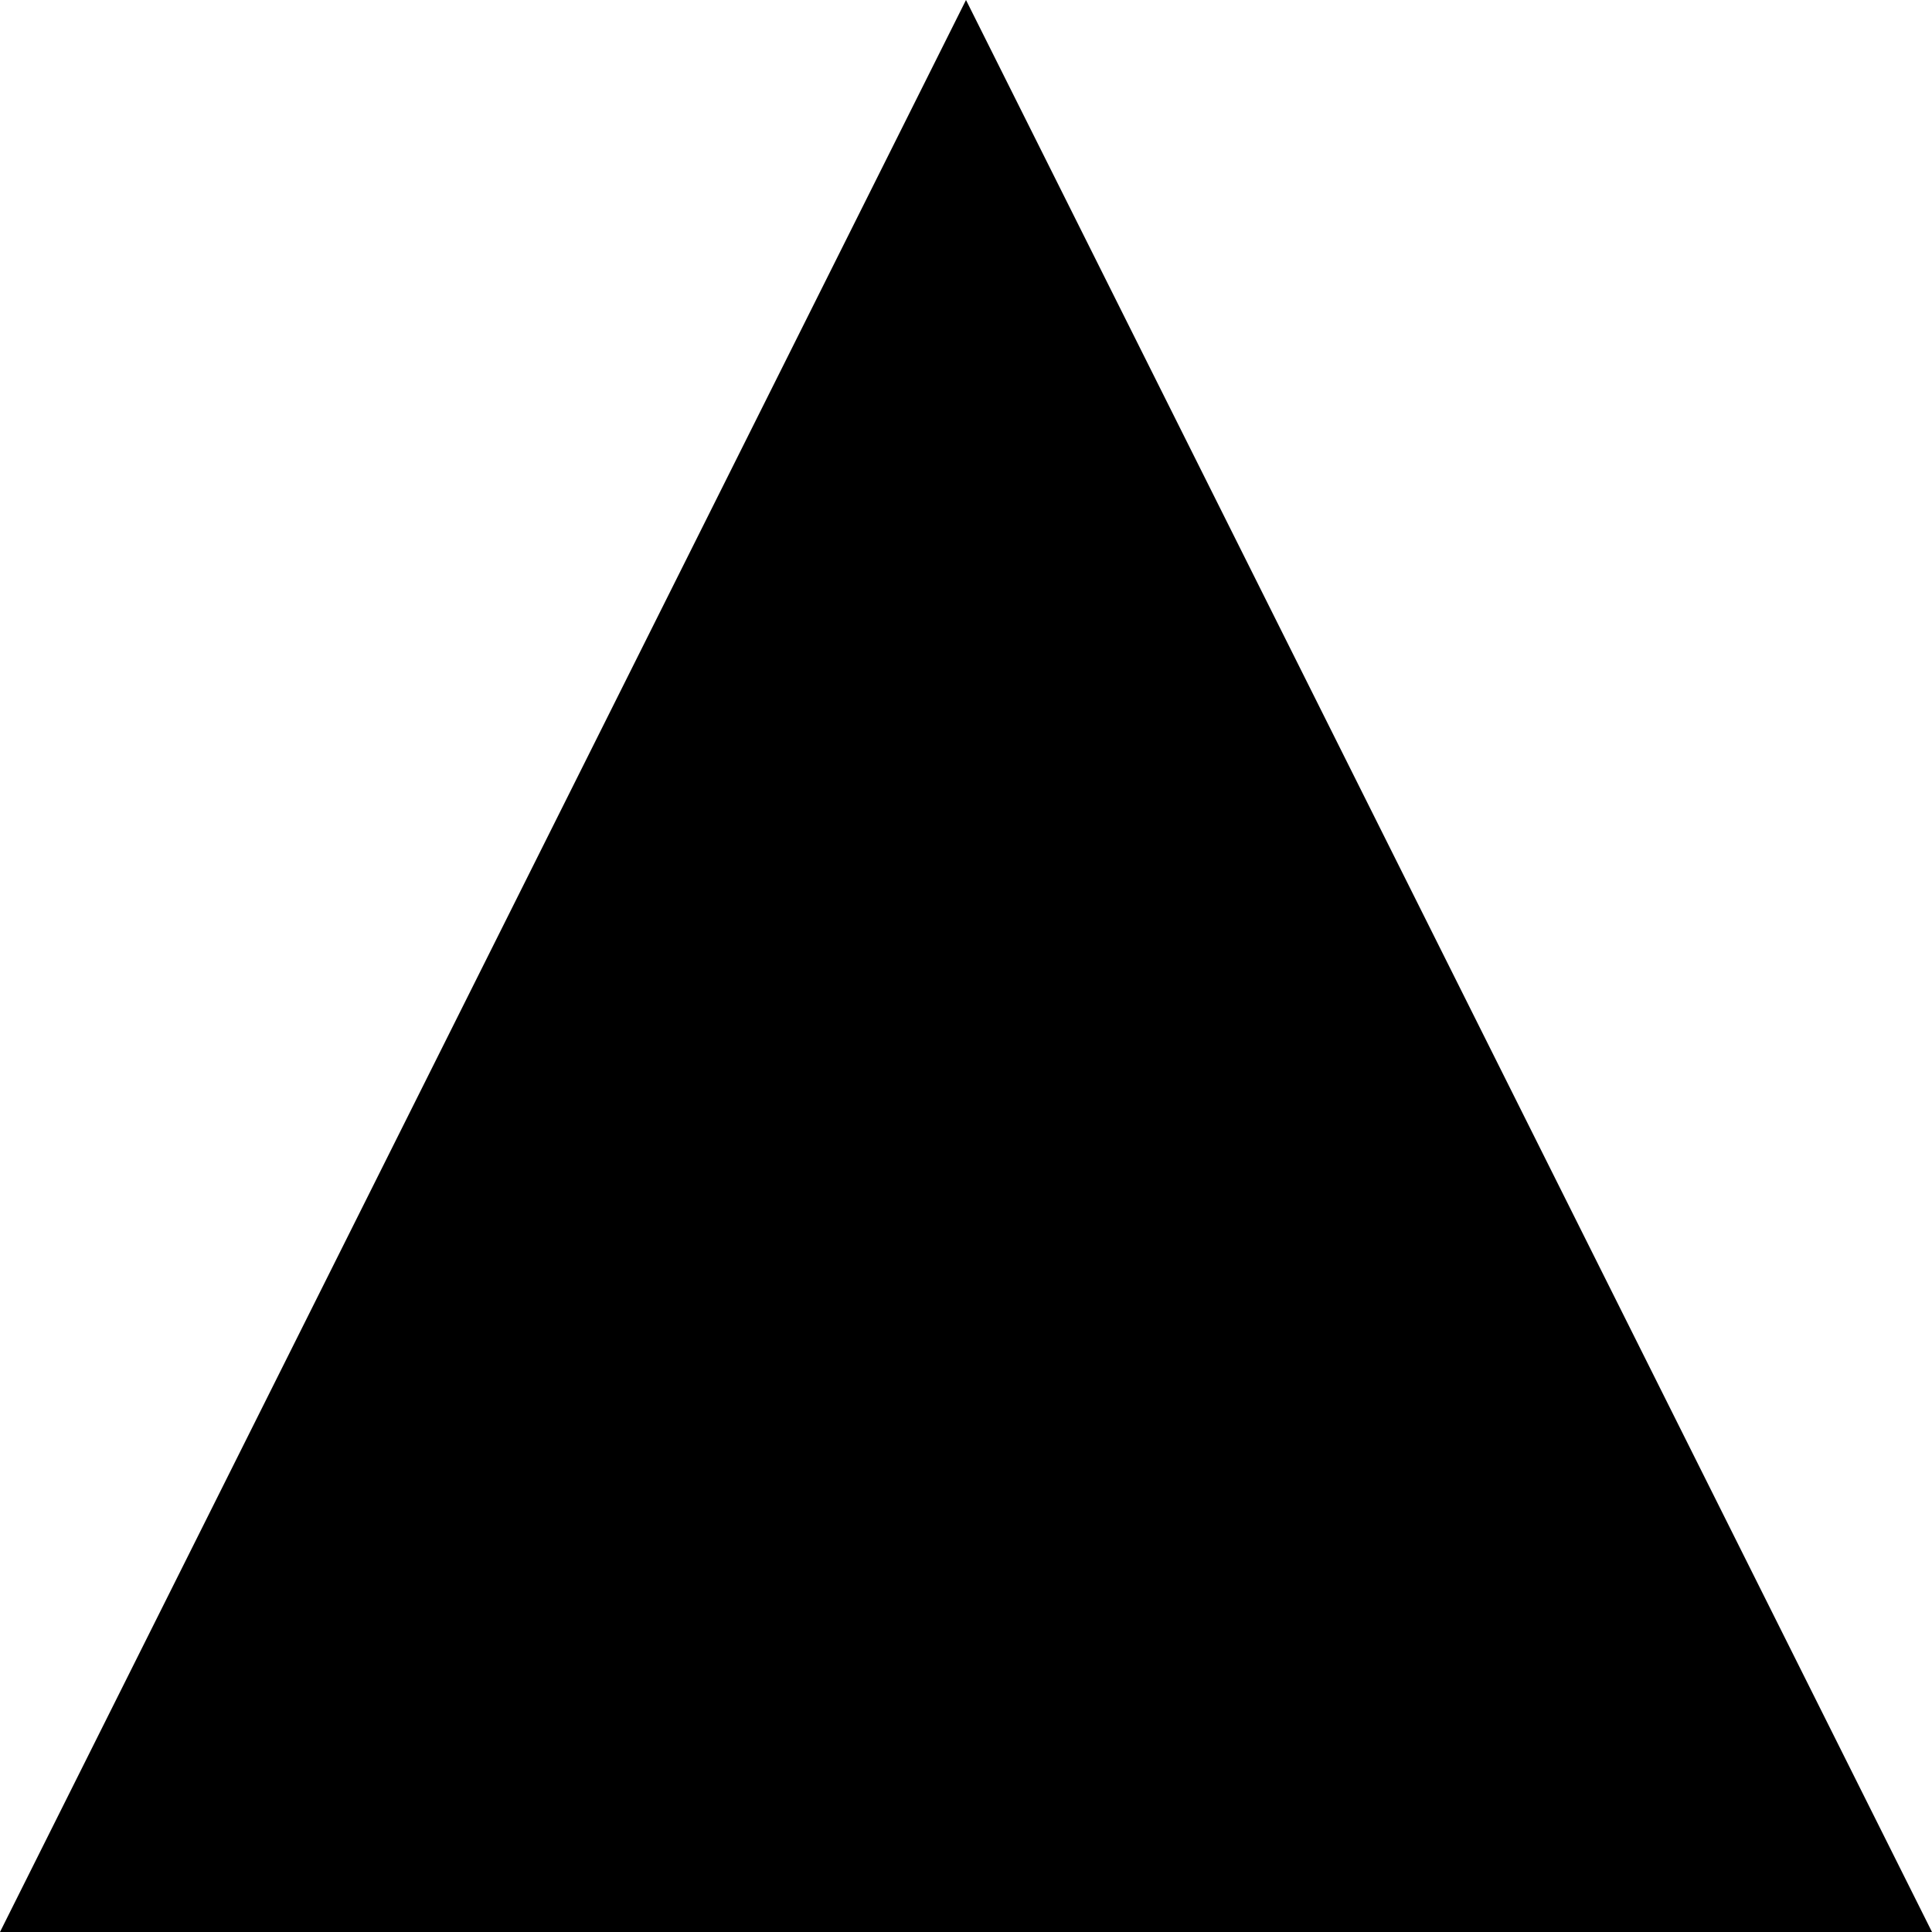
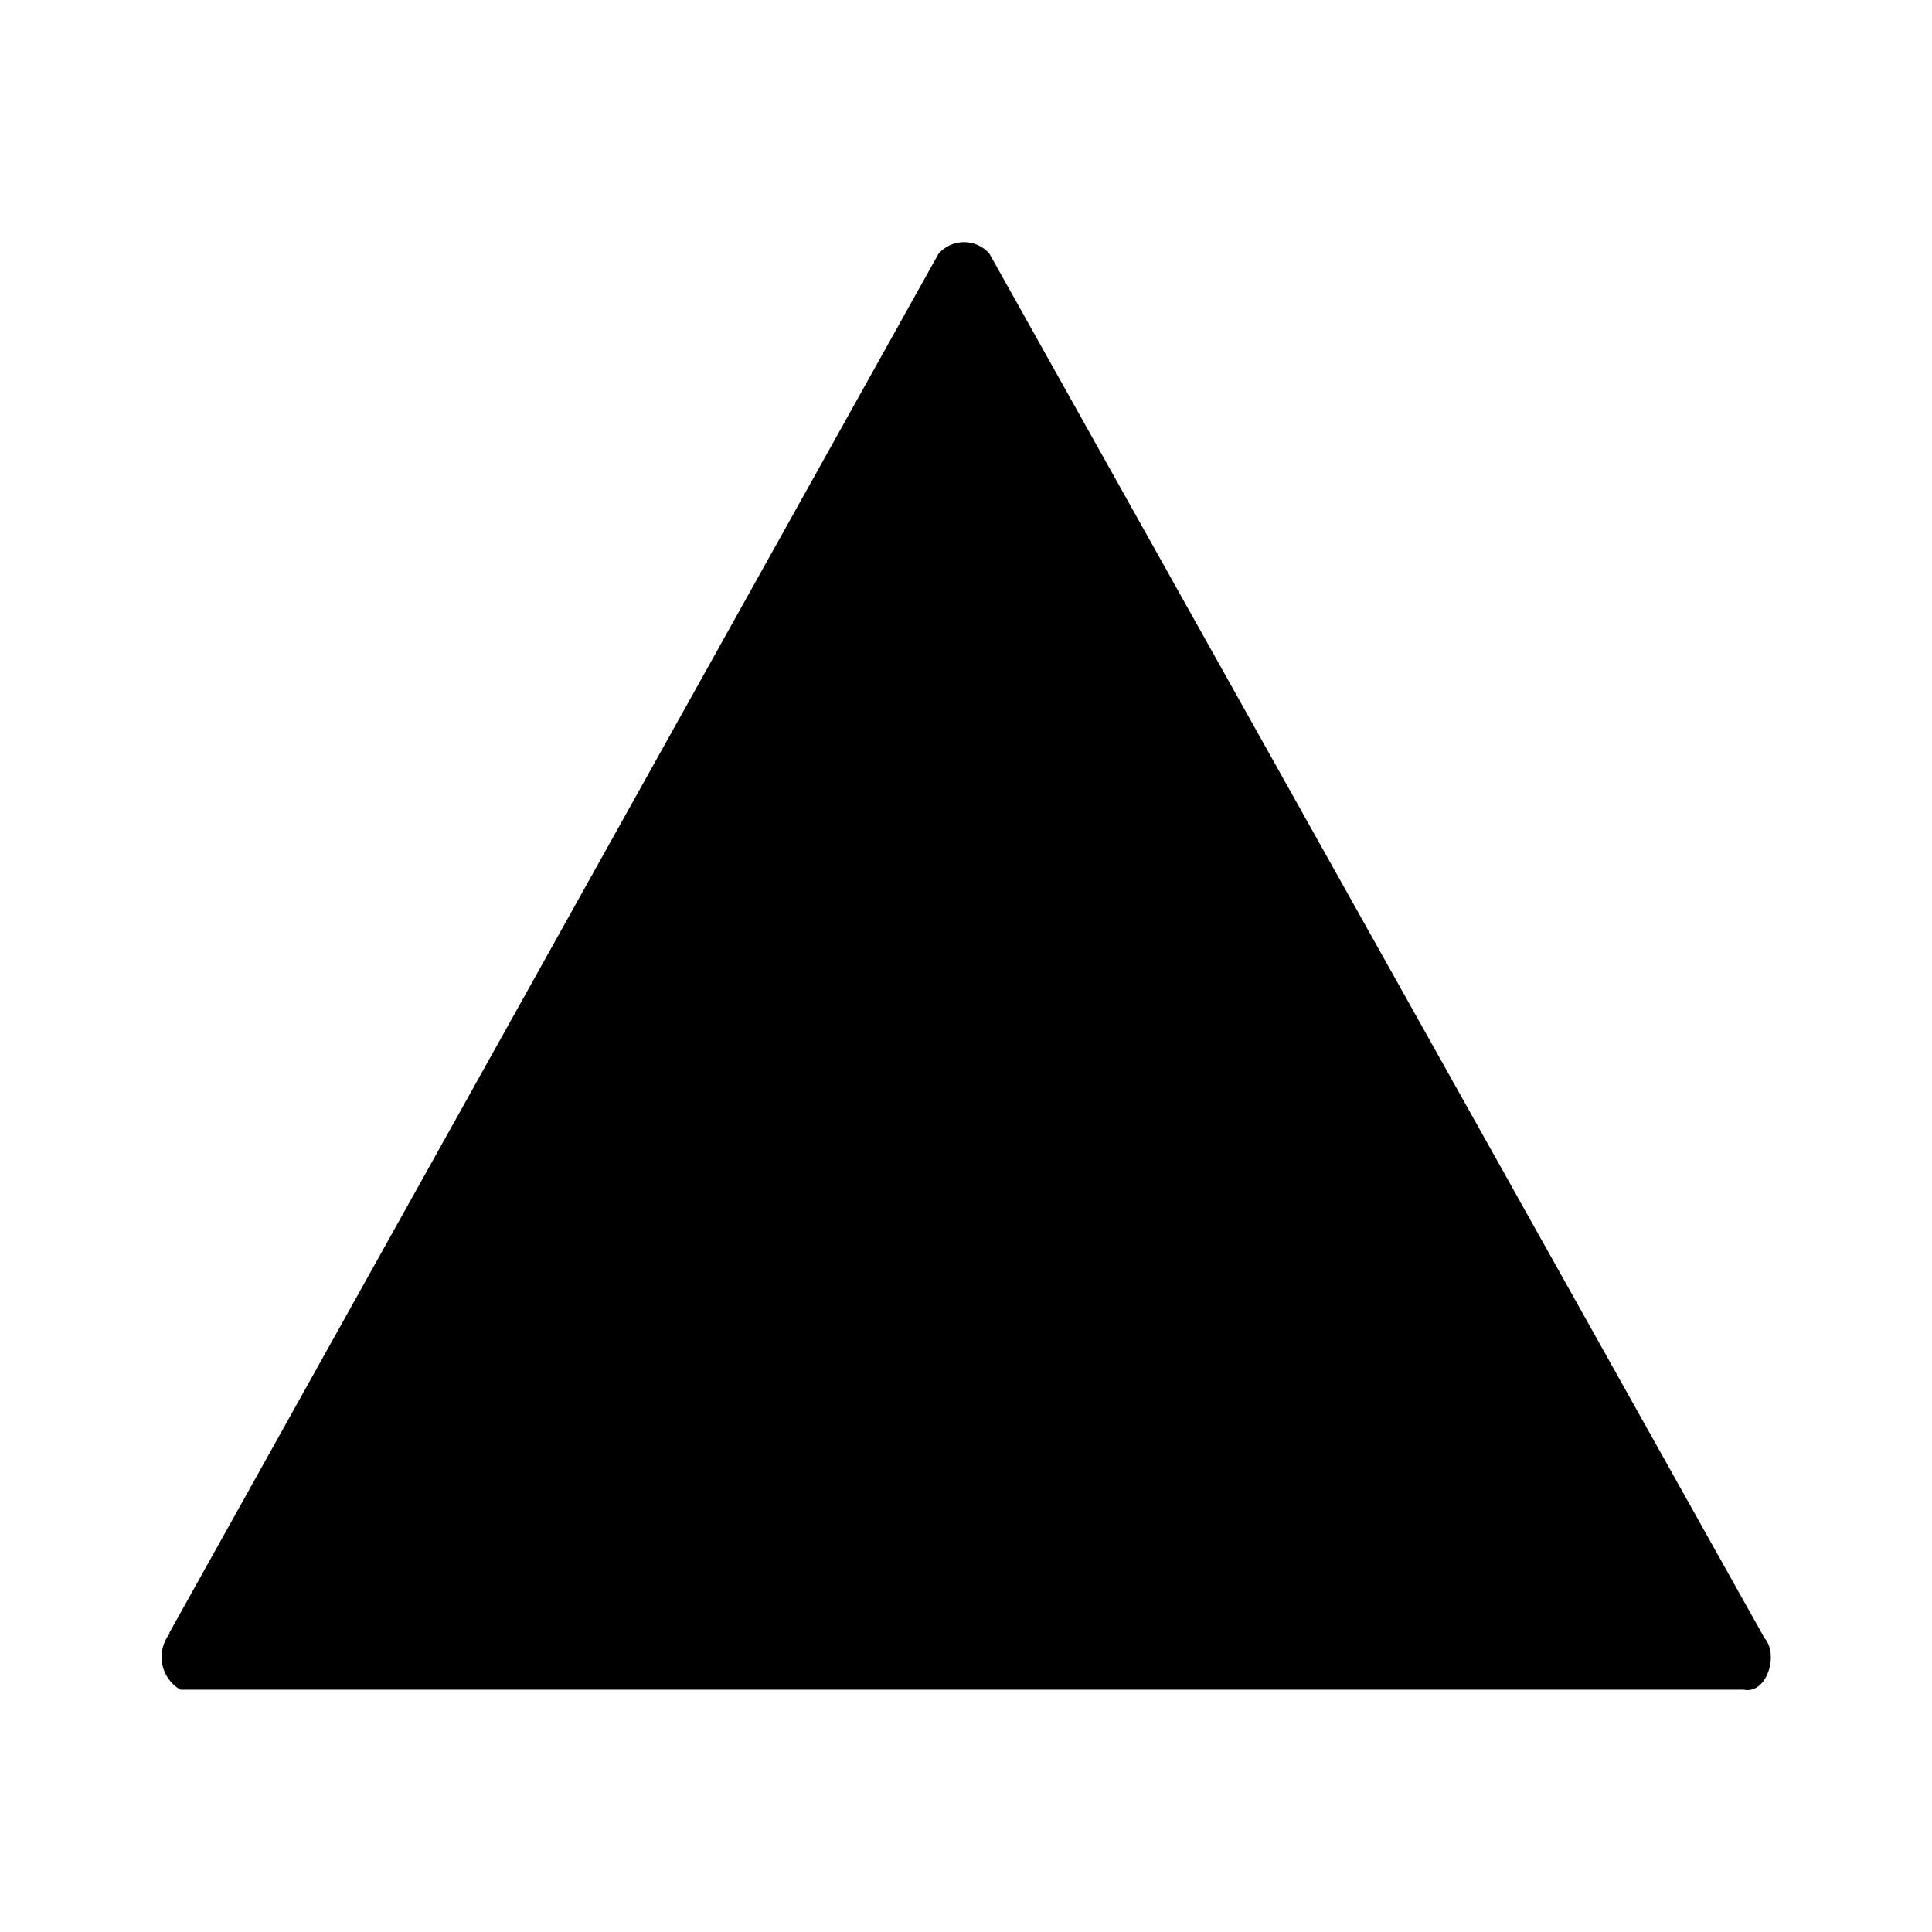
- <svg xmlns="http://www.w3.org/2000/svg" width="100%" height="100%" viewBox="0 0 24 24" version="1.1" xml:space="preserve" style="fill-rule:evenodd;clip-rule:evenodd;stroke-linejoin:round;stroke-miterlimit:2;">
-   <path d="M12,0l12,24l-24,0l12,-24Z" />
+ <svg xmlns="http://www.w3.org/2000/svg" fill-rule="evenodd" stroke-linejoin="round" stroke-miterlimit="2" clip-rule="evenodd" viewBox="0 0 24 24">
+   <path fill="none" d="M0 0h24v24H0z" />
+   <path fill-rule="nonzero" d="M2.1 20.29l9.56-17.14a.42.42 0 0 1 .63 0l9.63 17.2c.18.2.03.7-.26.64H2.24a.47.47 0 0 1-.13-.7z" />
</svg>
